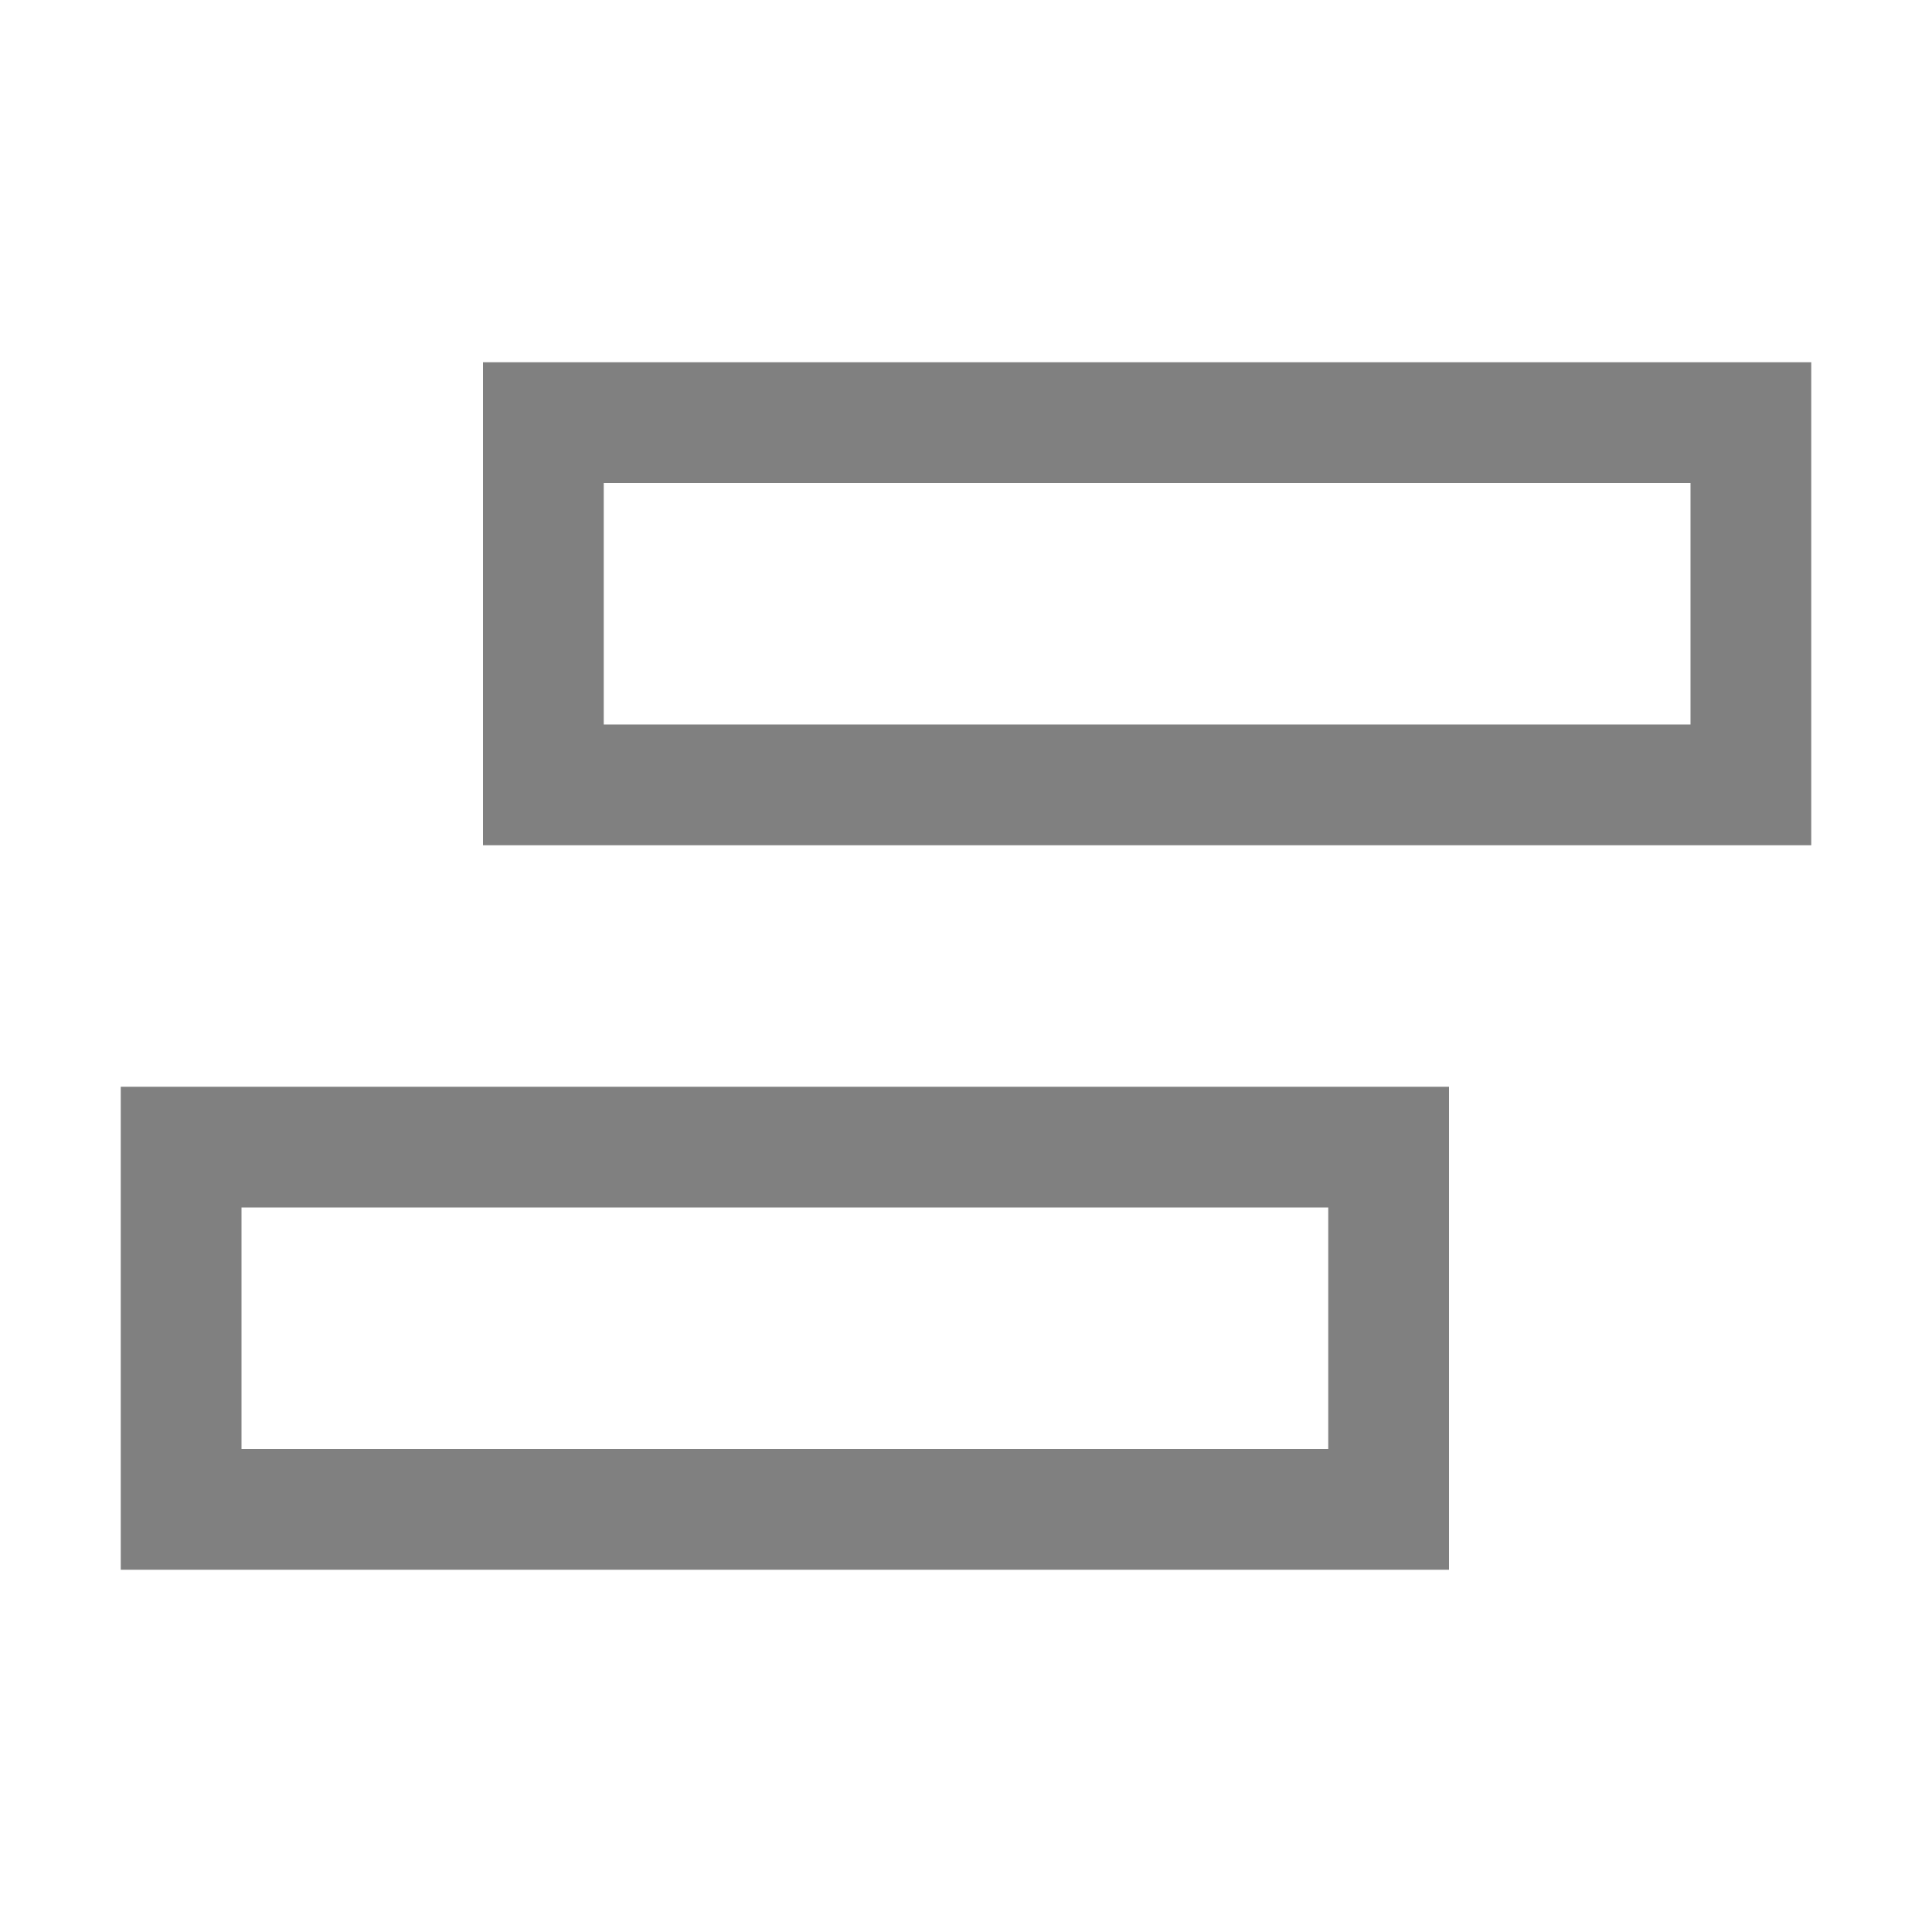
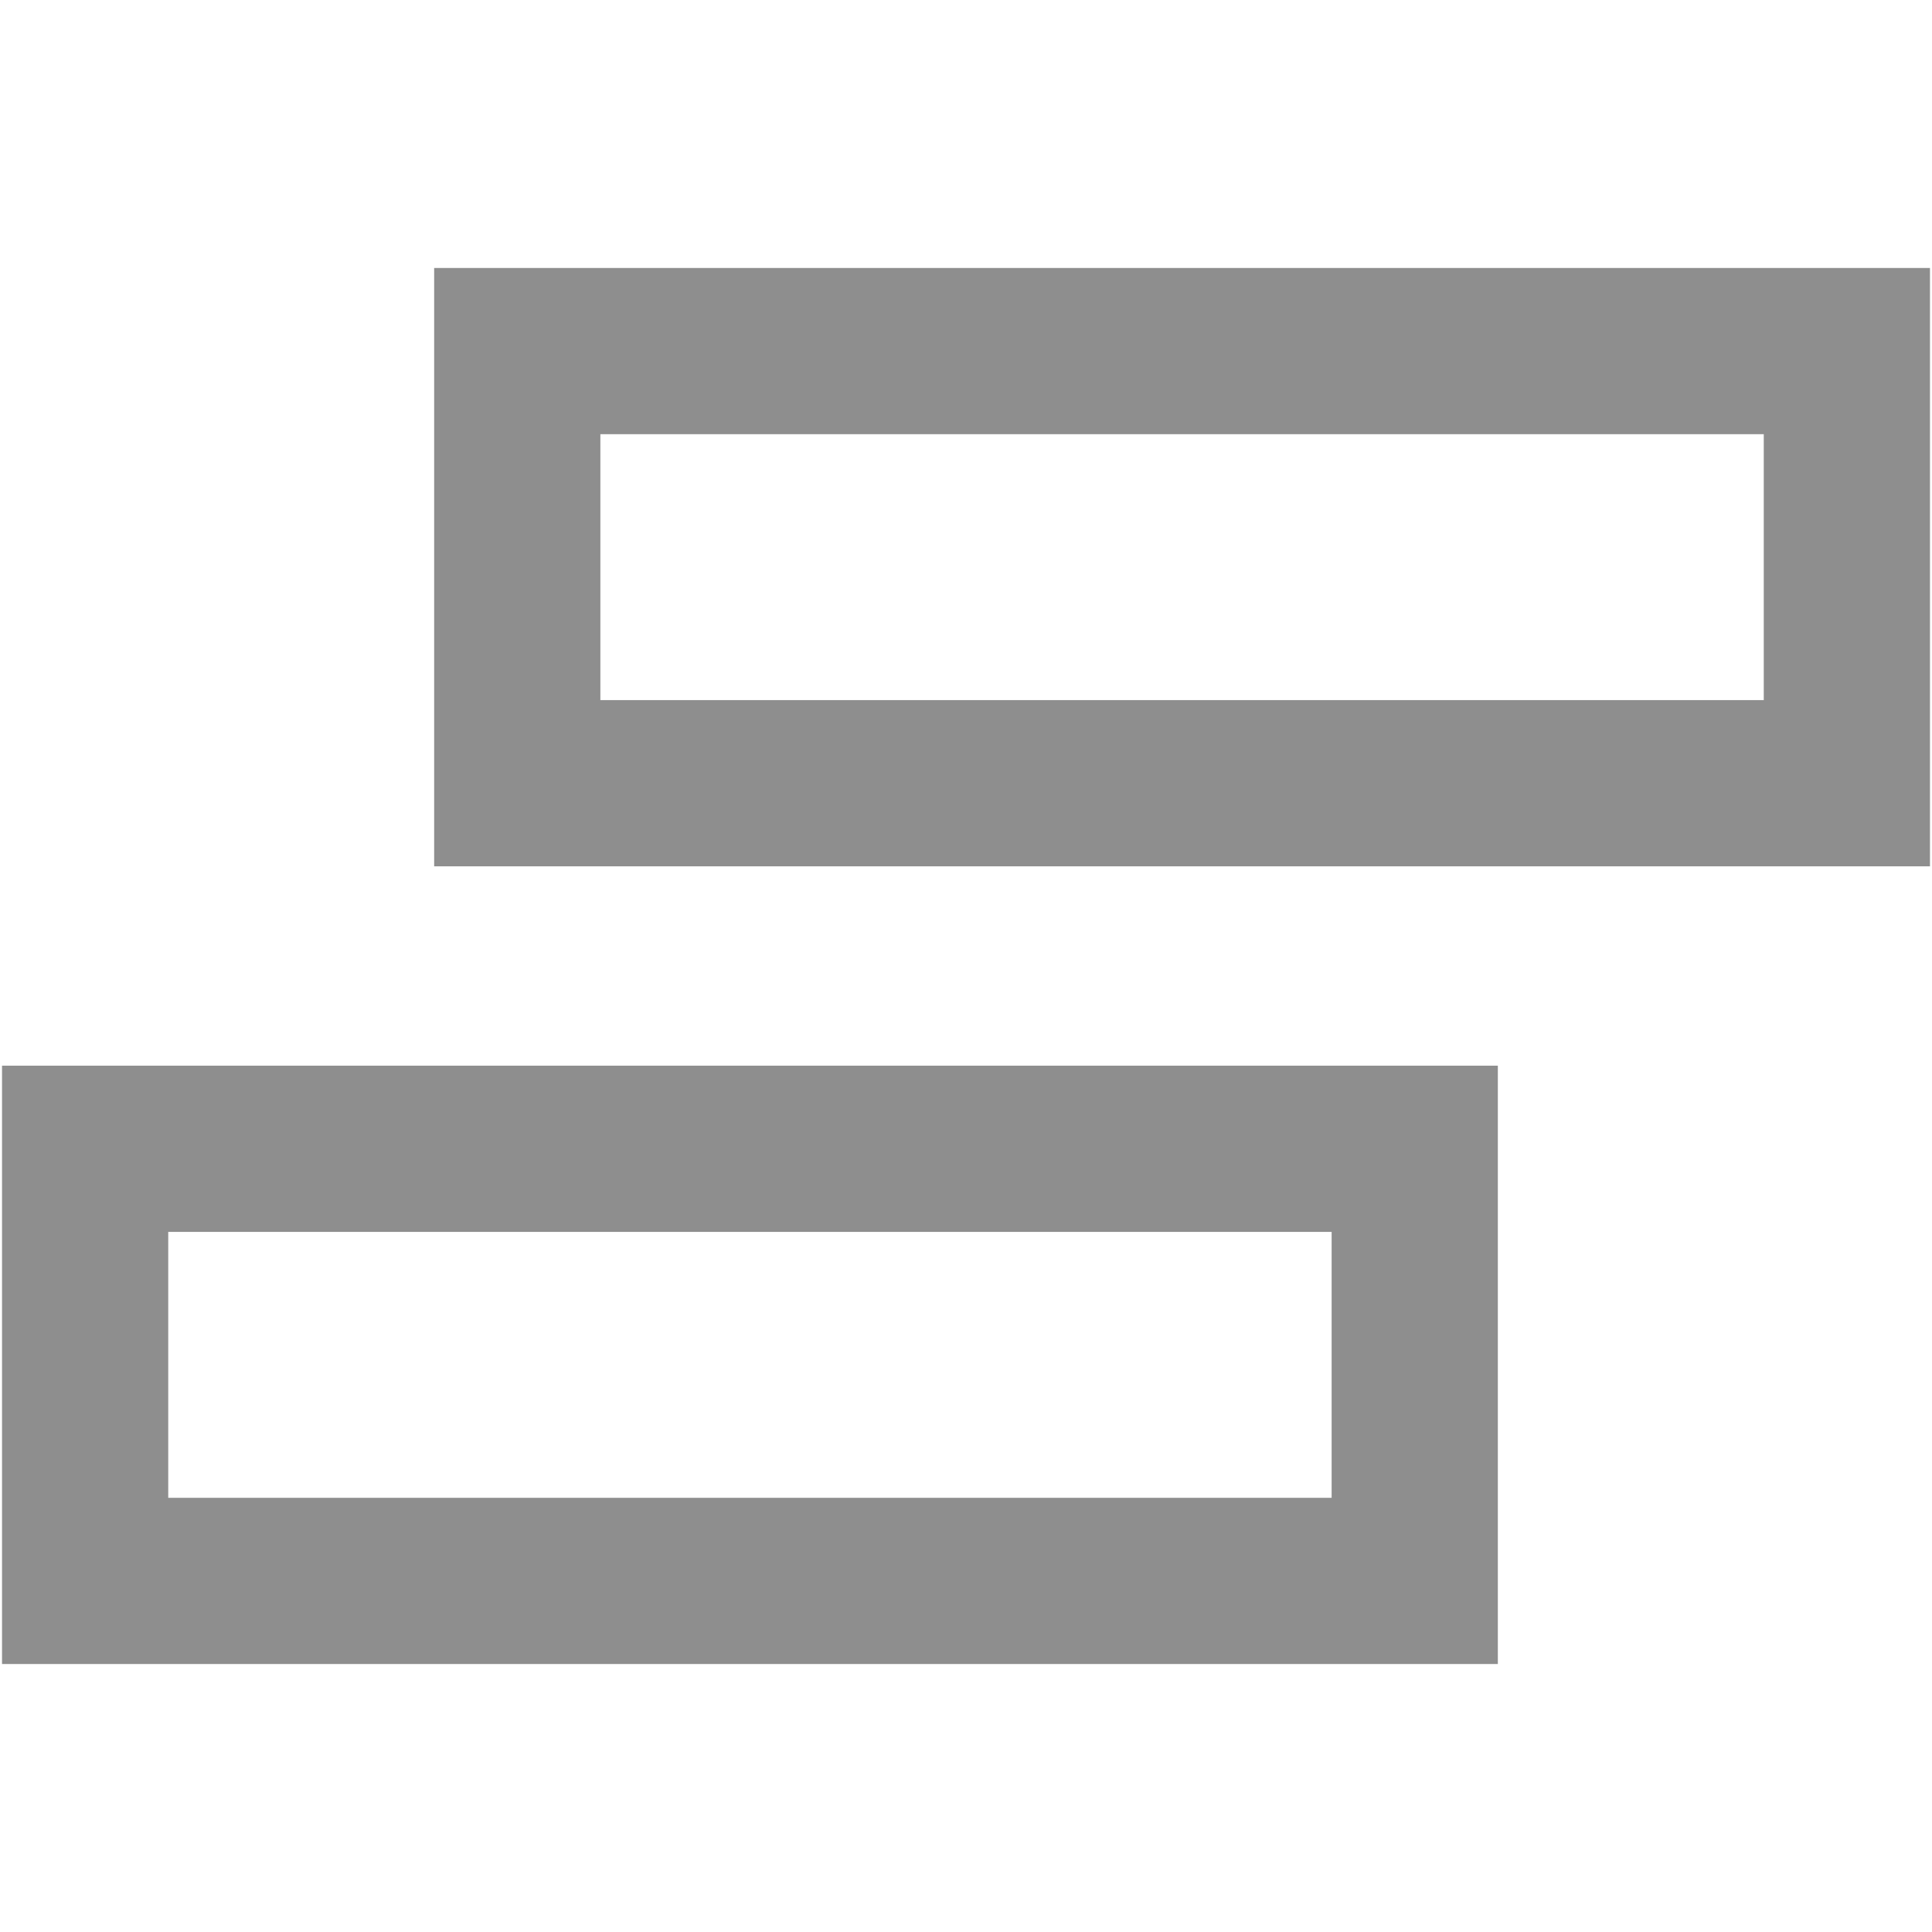
- <svg xmlns="http://www.w3.org/2000/svg" width="128" height="128" viewBox="0 0 128 128" version="1.1" id="svg1">
-   <path id="brush_shape1" style="fill:#808080;fill-opacity:1;stroke:none" d="m 32,24 v 32 h 88 V 24 Z m 8,8 h 72 V 48 H 40 Z" />
-   <path id="brush_shape2" style="fill:#808080;fill-opacity:1;stroke:none" d="m 8,72 v 32 H 96 V 72 Z m 8,8 H 88 V 96 H 16 Z" />
+ <svg xmlns="http://www.w3.org/2000/svg" version="1.1" id="Layer_3" x="0px" y="0px" viewBox="0 0 128 128" enable-background="new 0 0 128 128" xml:space="preserve">
+   <rect x="34.27" y="23.26" fill="none" stroke="#8E8E8E" stroke-width="11.012" stroke-miterlimit="10" width="88.09" height="28.63" />
+   <rect x="5.64" y="76.11" fill="none" stroke="#8E8E8E" stroke-width="11.012" stroke-miterlimit="10" width="88.09" height="28.63" />
</svg>
